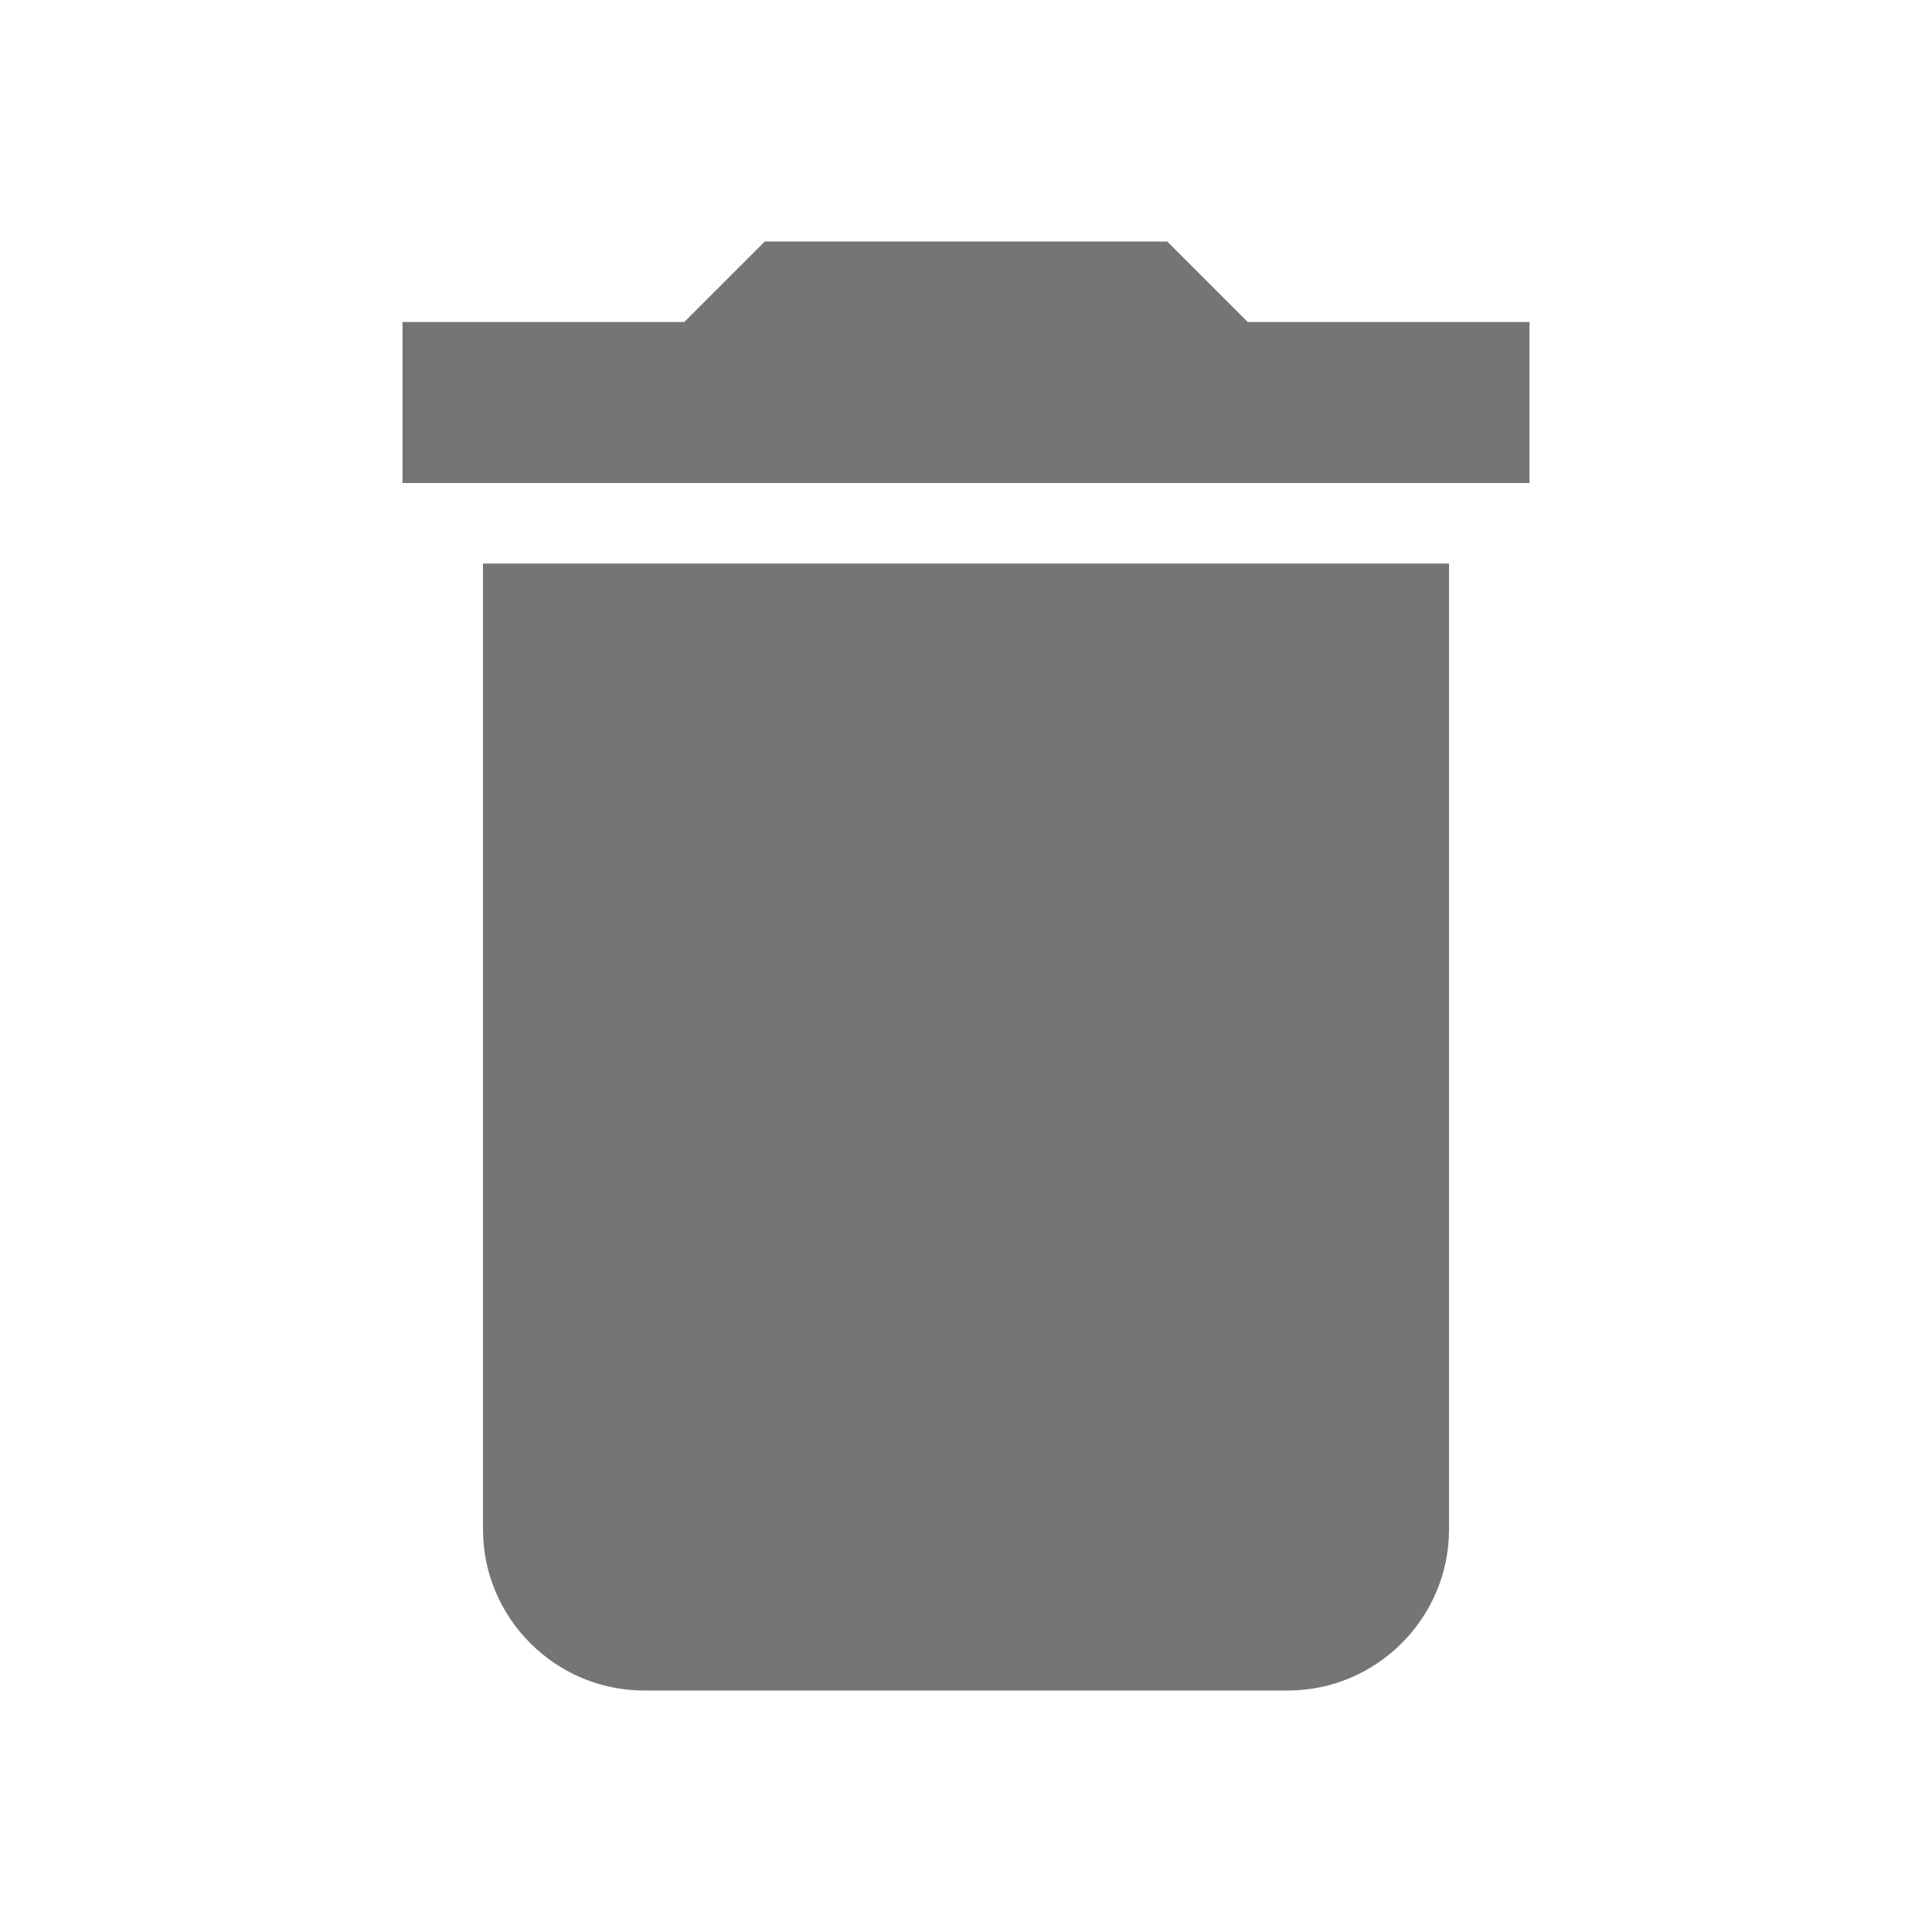
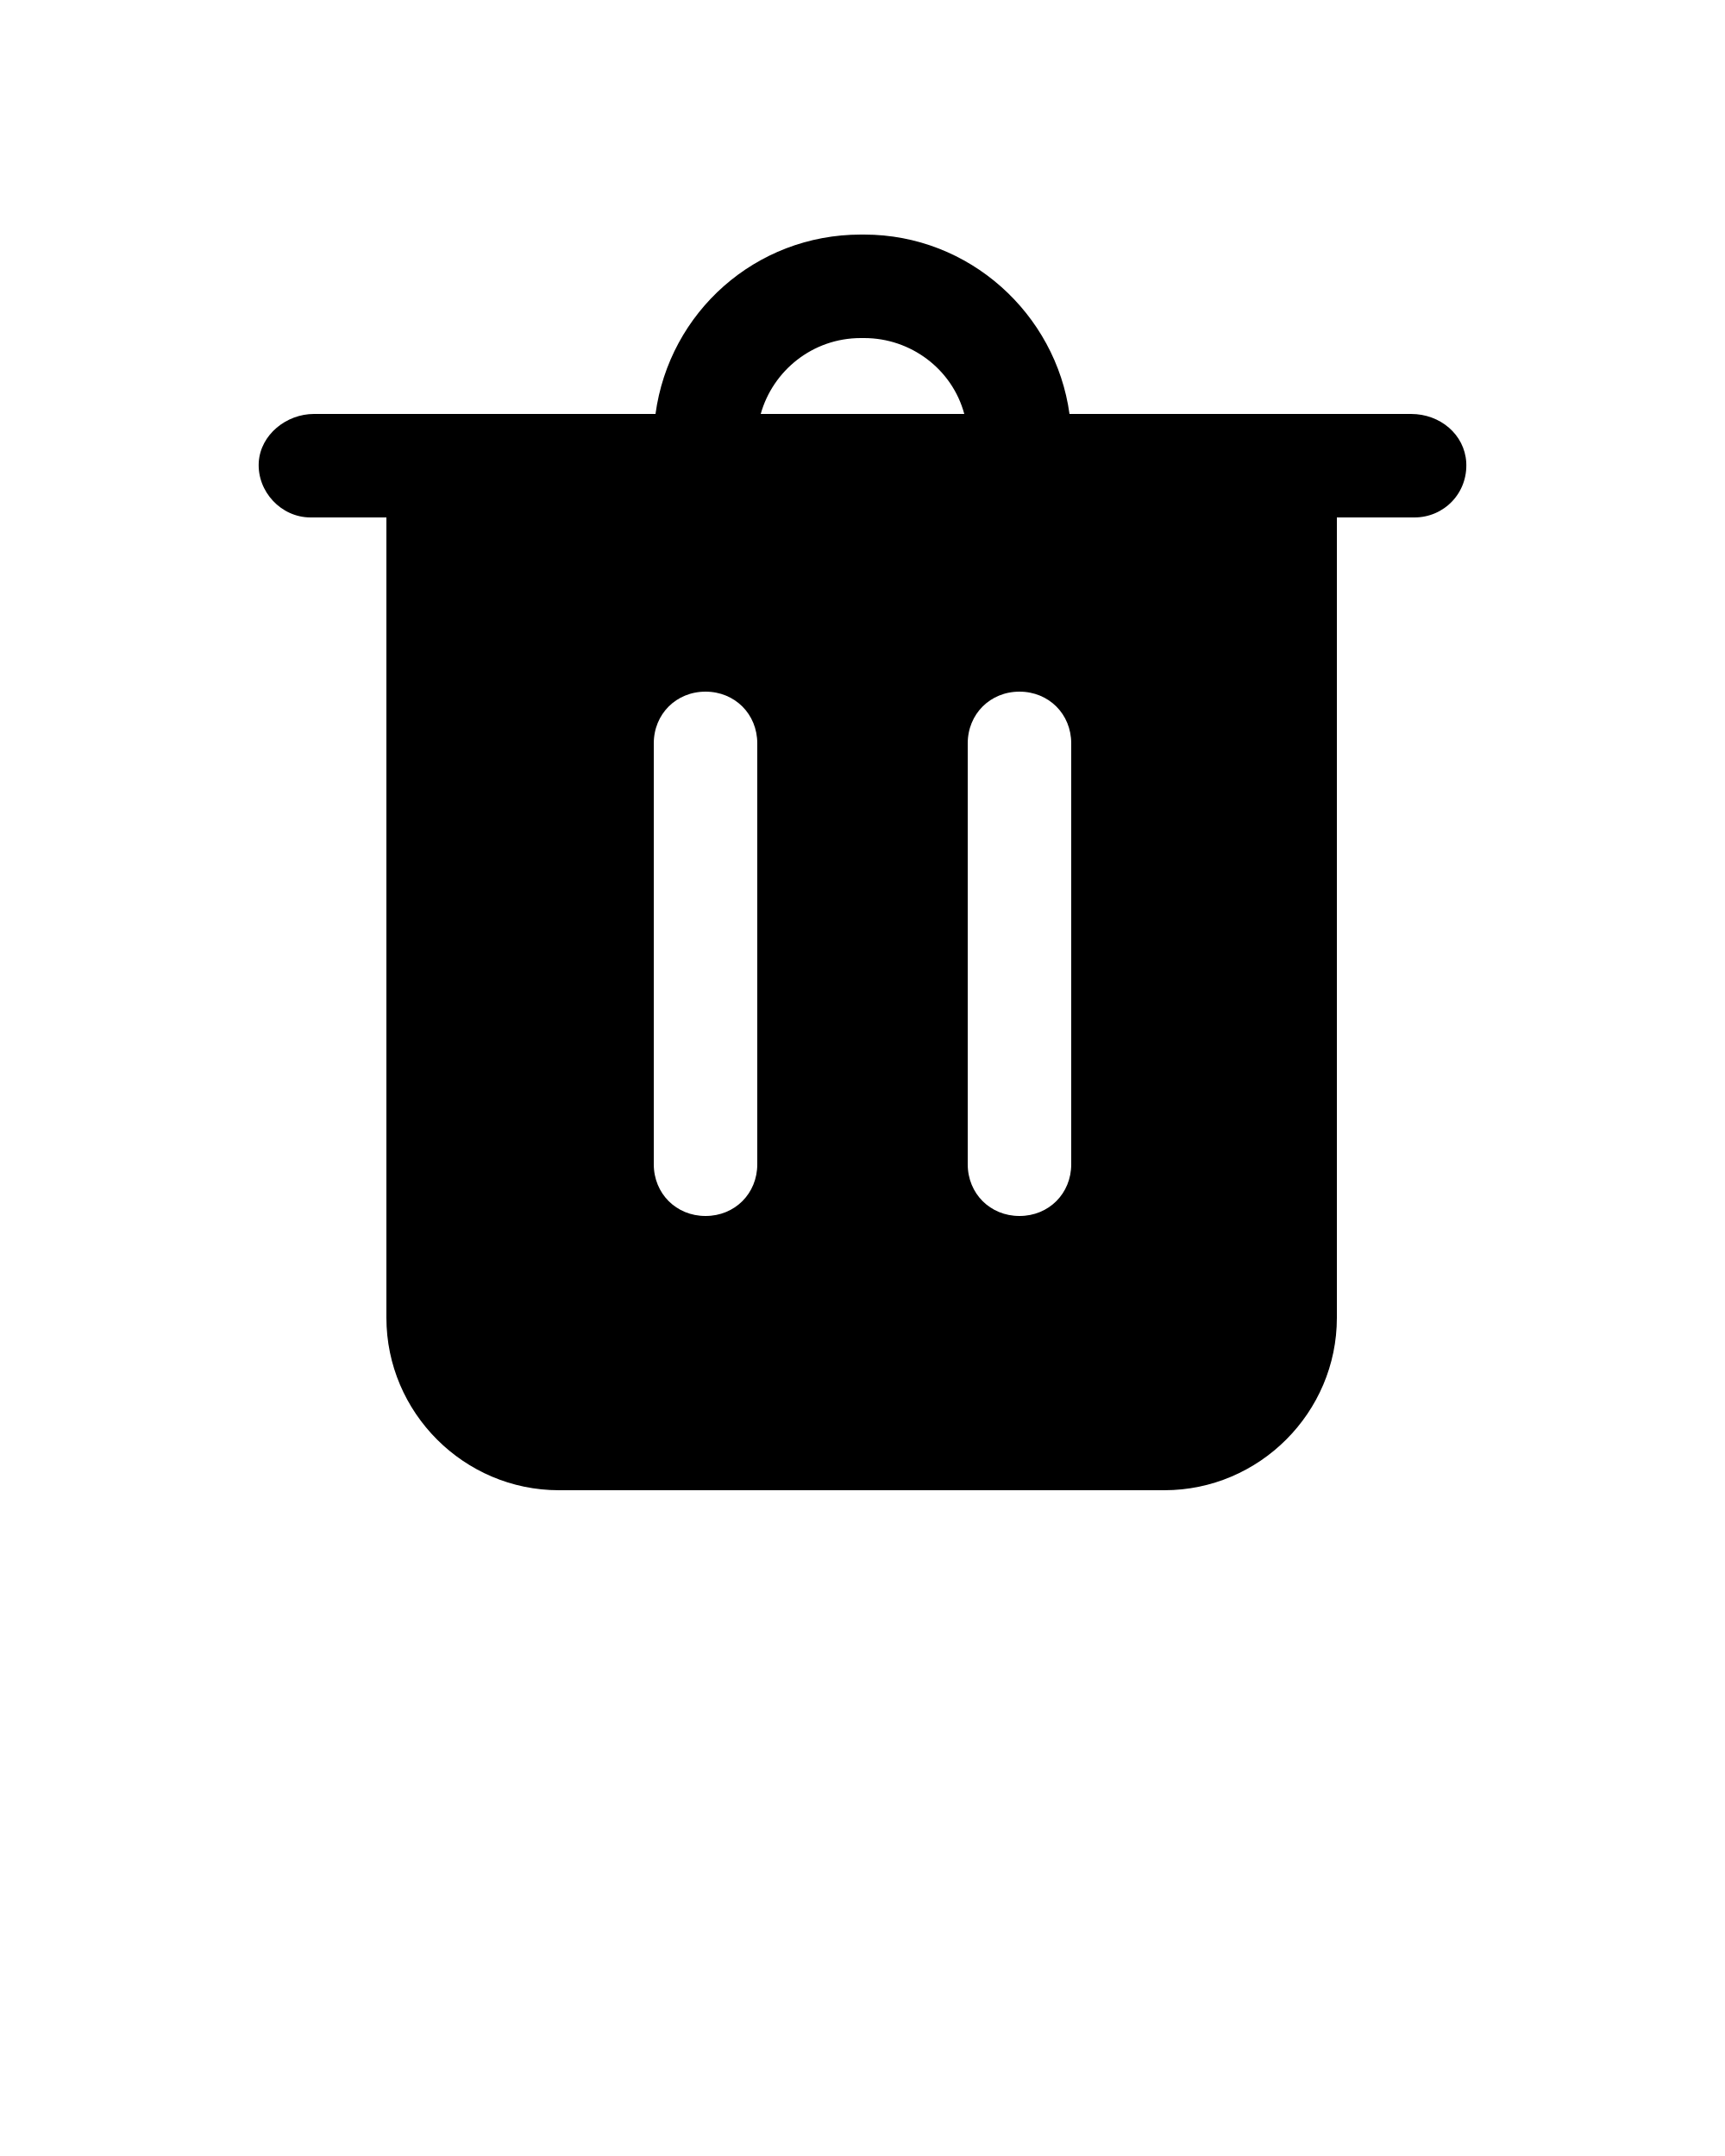
- <svg xmlns="http://www.w3.org/2000/svg" fill="rgba(0,0,0,0.54)" height="24" viewBox="0 0 24 24" width="24">
-   <path d="M6 19c0 1.1.9 2 2 2h8c1.1 0 2-.9 2-2V7H6v12zM19 4h-3.5l-1-1h-5l-1 1H5v2h14V4z" />
-   <path d="M0 0h24v24H0z" fill="none" />
+ <svg xmlns="http://www.w3.org/2000/svg" version="1.1" x="0px" y="0px" viewBox="0 0 100 125" style="enable-background:new 0 0 100 100;" xml:space="preserve">
+   <path d="M81.8,24H62c-0.8-5.8-5.8-10.4-11.9-10.4h-0.2c-6.1,0-11.1,4.5-11.9,10.4H18.2c-1.6,0-3.1,1.2-3.2,2.8  c-0.1,1.7,1.3,3.2,3,3.2h4.4v46.4c0,5.5,4.5,10,10,10h35.1c5.5,0,10-4.5,10-10V30H82c1.7,0,3.1-1.4,3-3.2C84.9,25.2,83.5,24,81.8,24  z M43.9,67.5c0,1.7-1.3,3-3,3s-3-1.3-3-3V43.1c0-1.7,1.3-3,3-3s3,1.3,3,3V67.5z M44.1,24c0.7-2.5,3-4.4,5.8-4.4h0.2  c2.7,0,5.1,1.8,5.8,4.4H44.1z M62.1,67.5c0,1.7-1.3,3-3,3s-3-1.3-3-3V43.1c0-1.7,1.3-3,3-3s3,1.3,3,3V67.5z" />
</svg>
